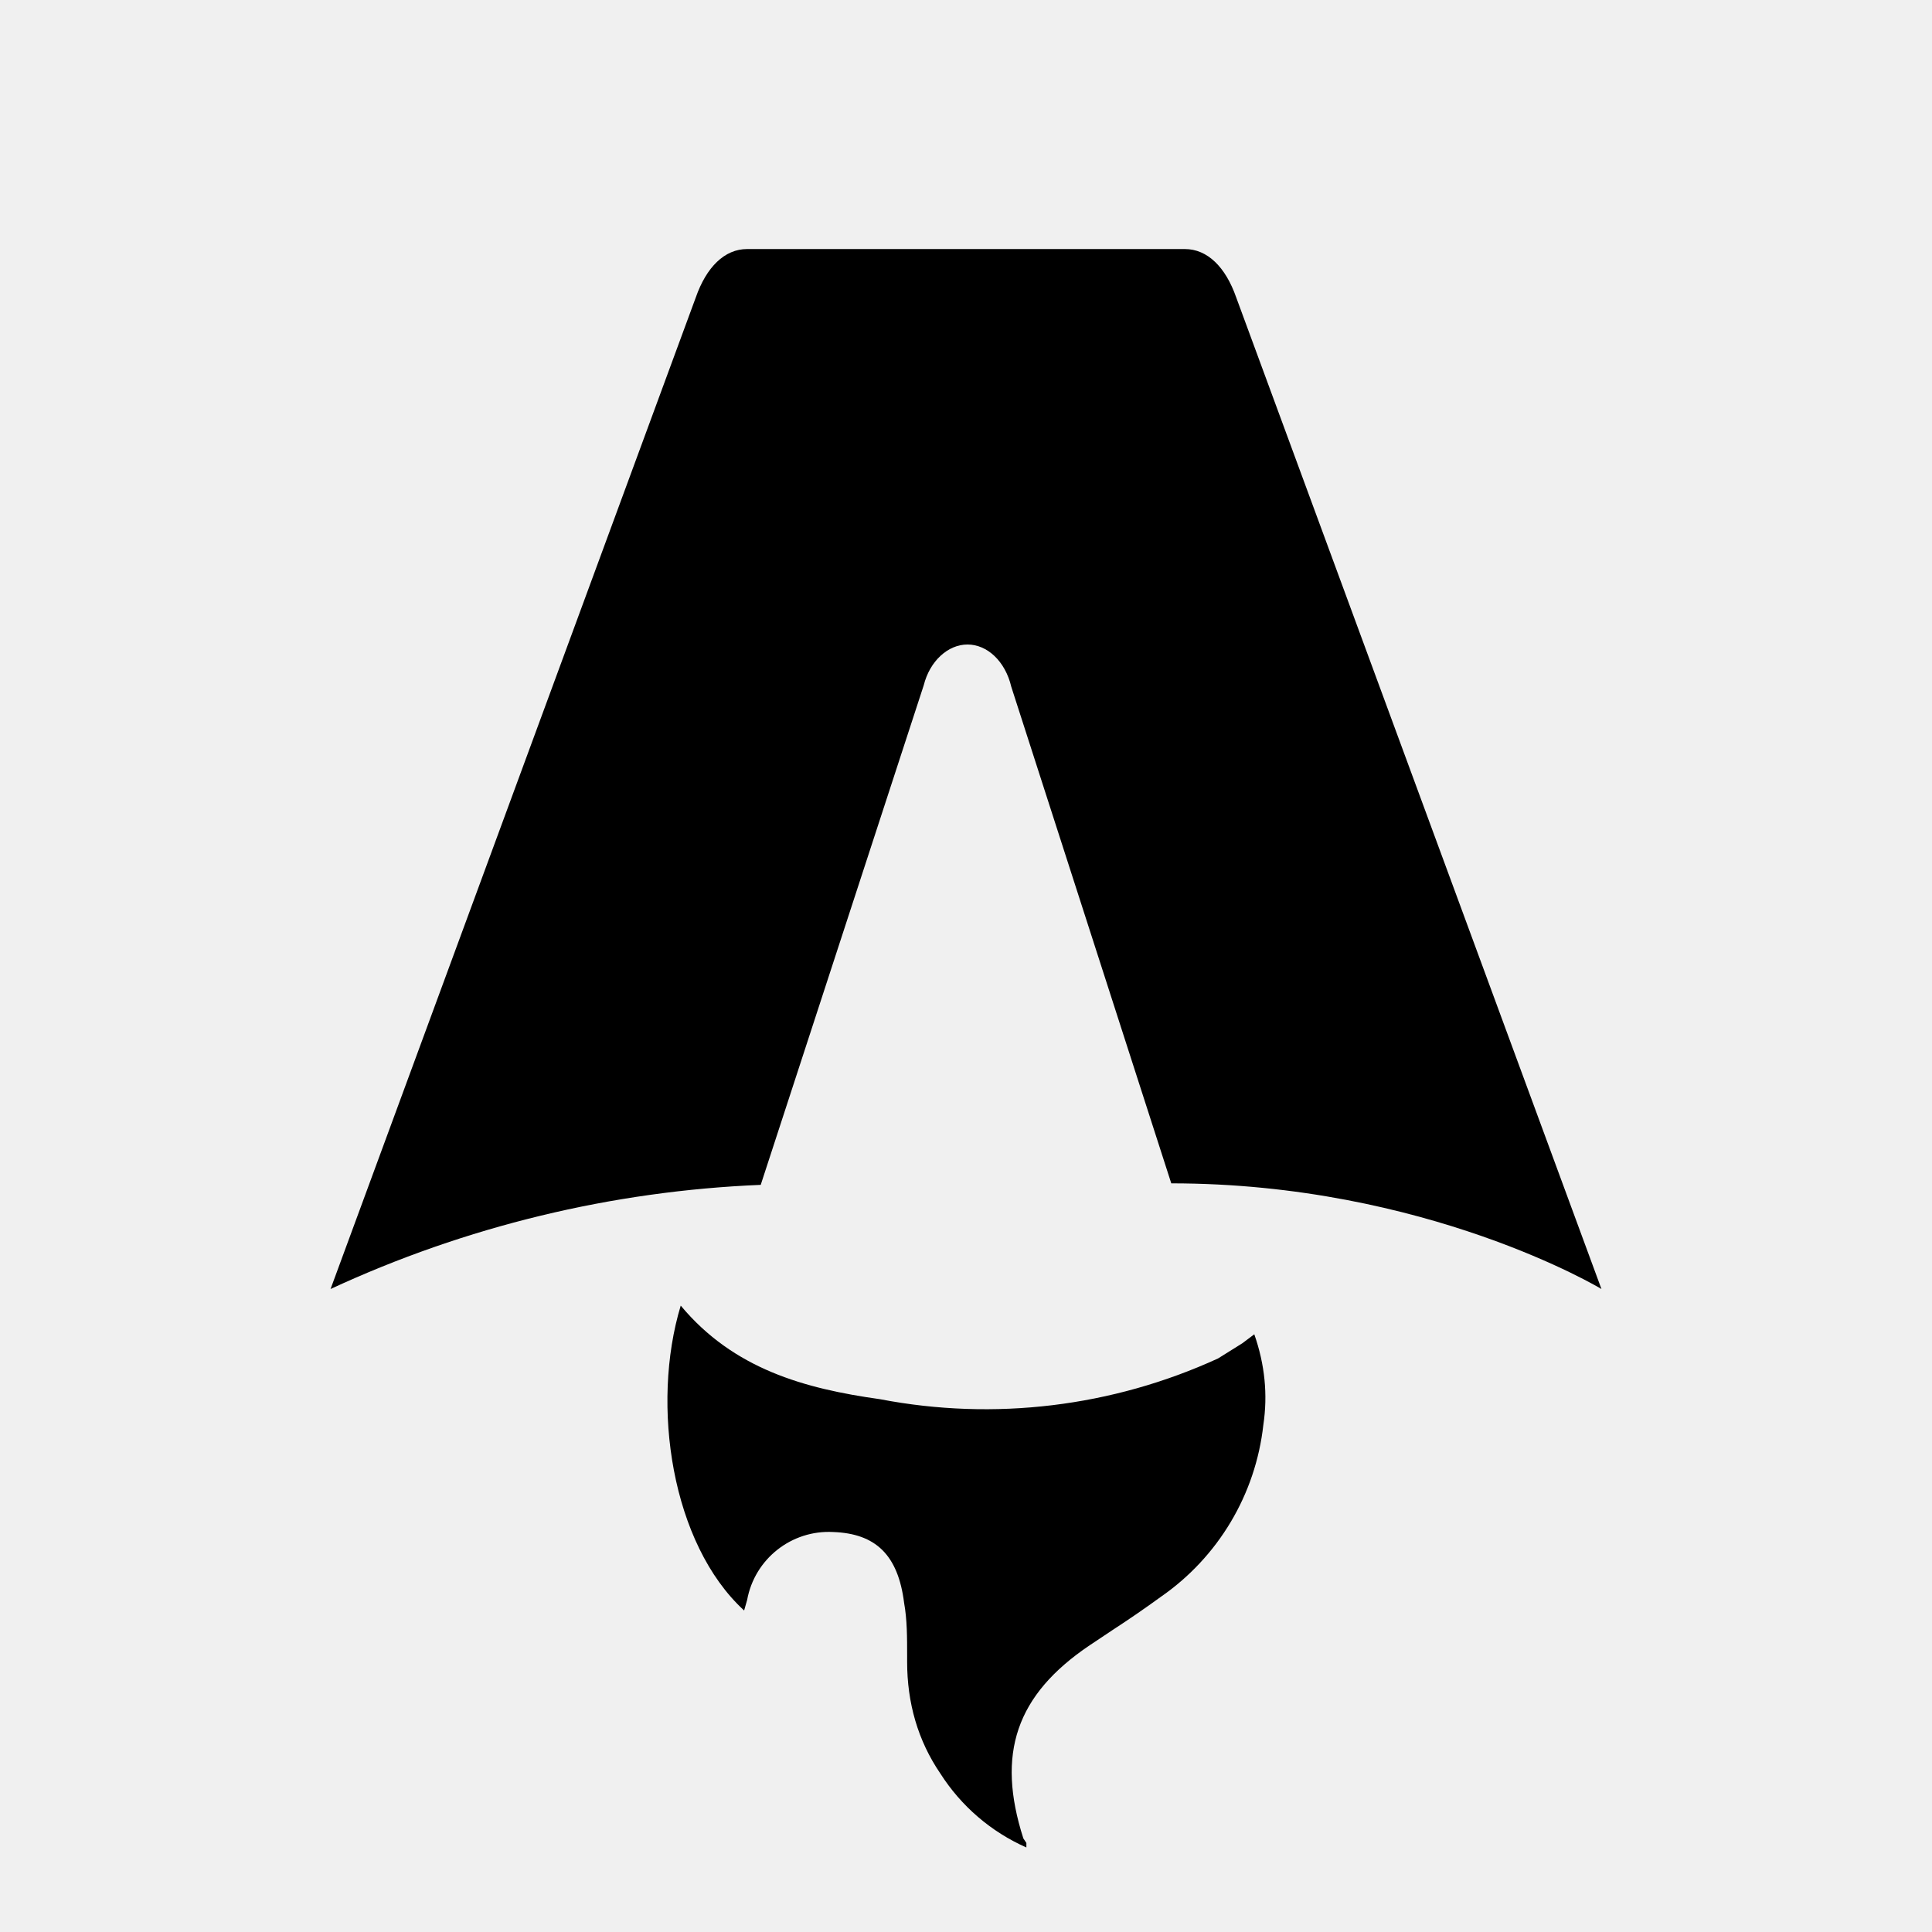
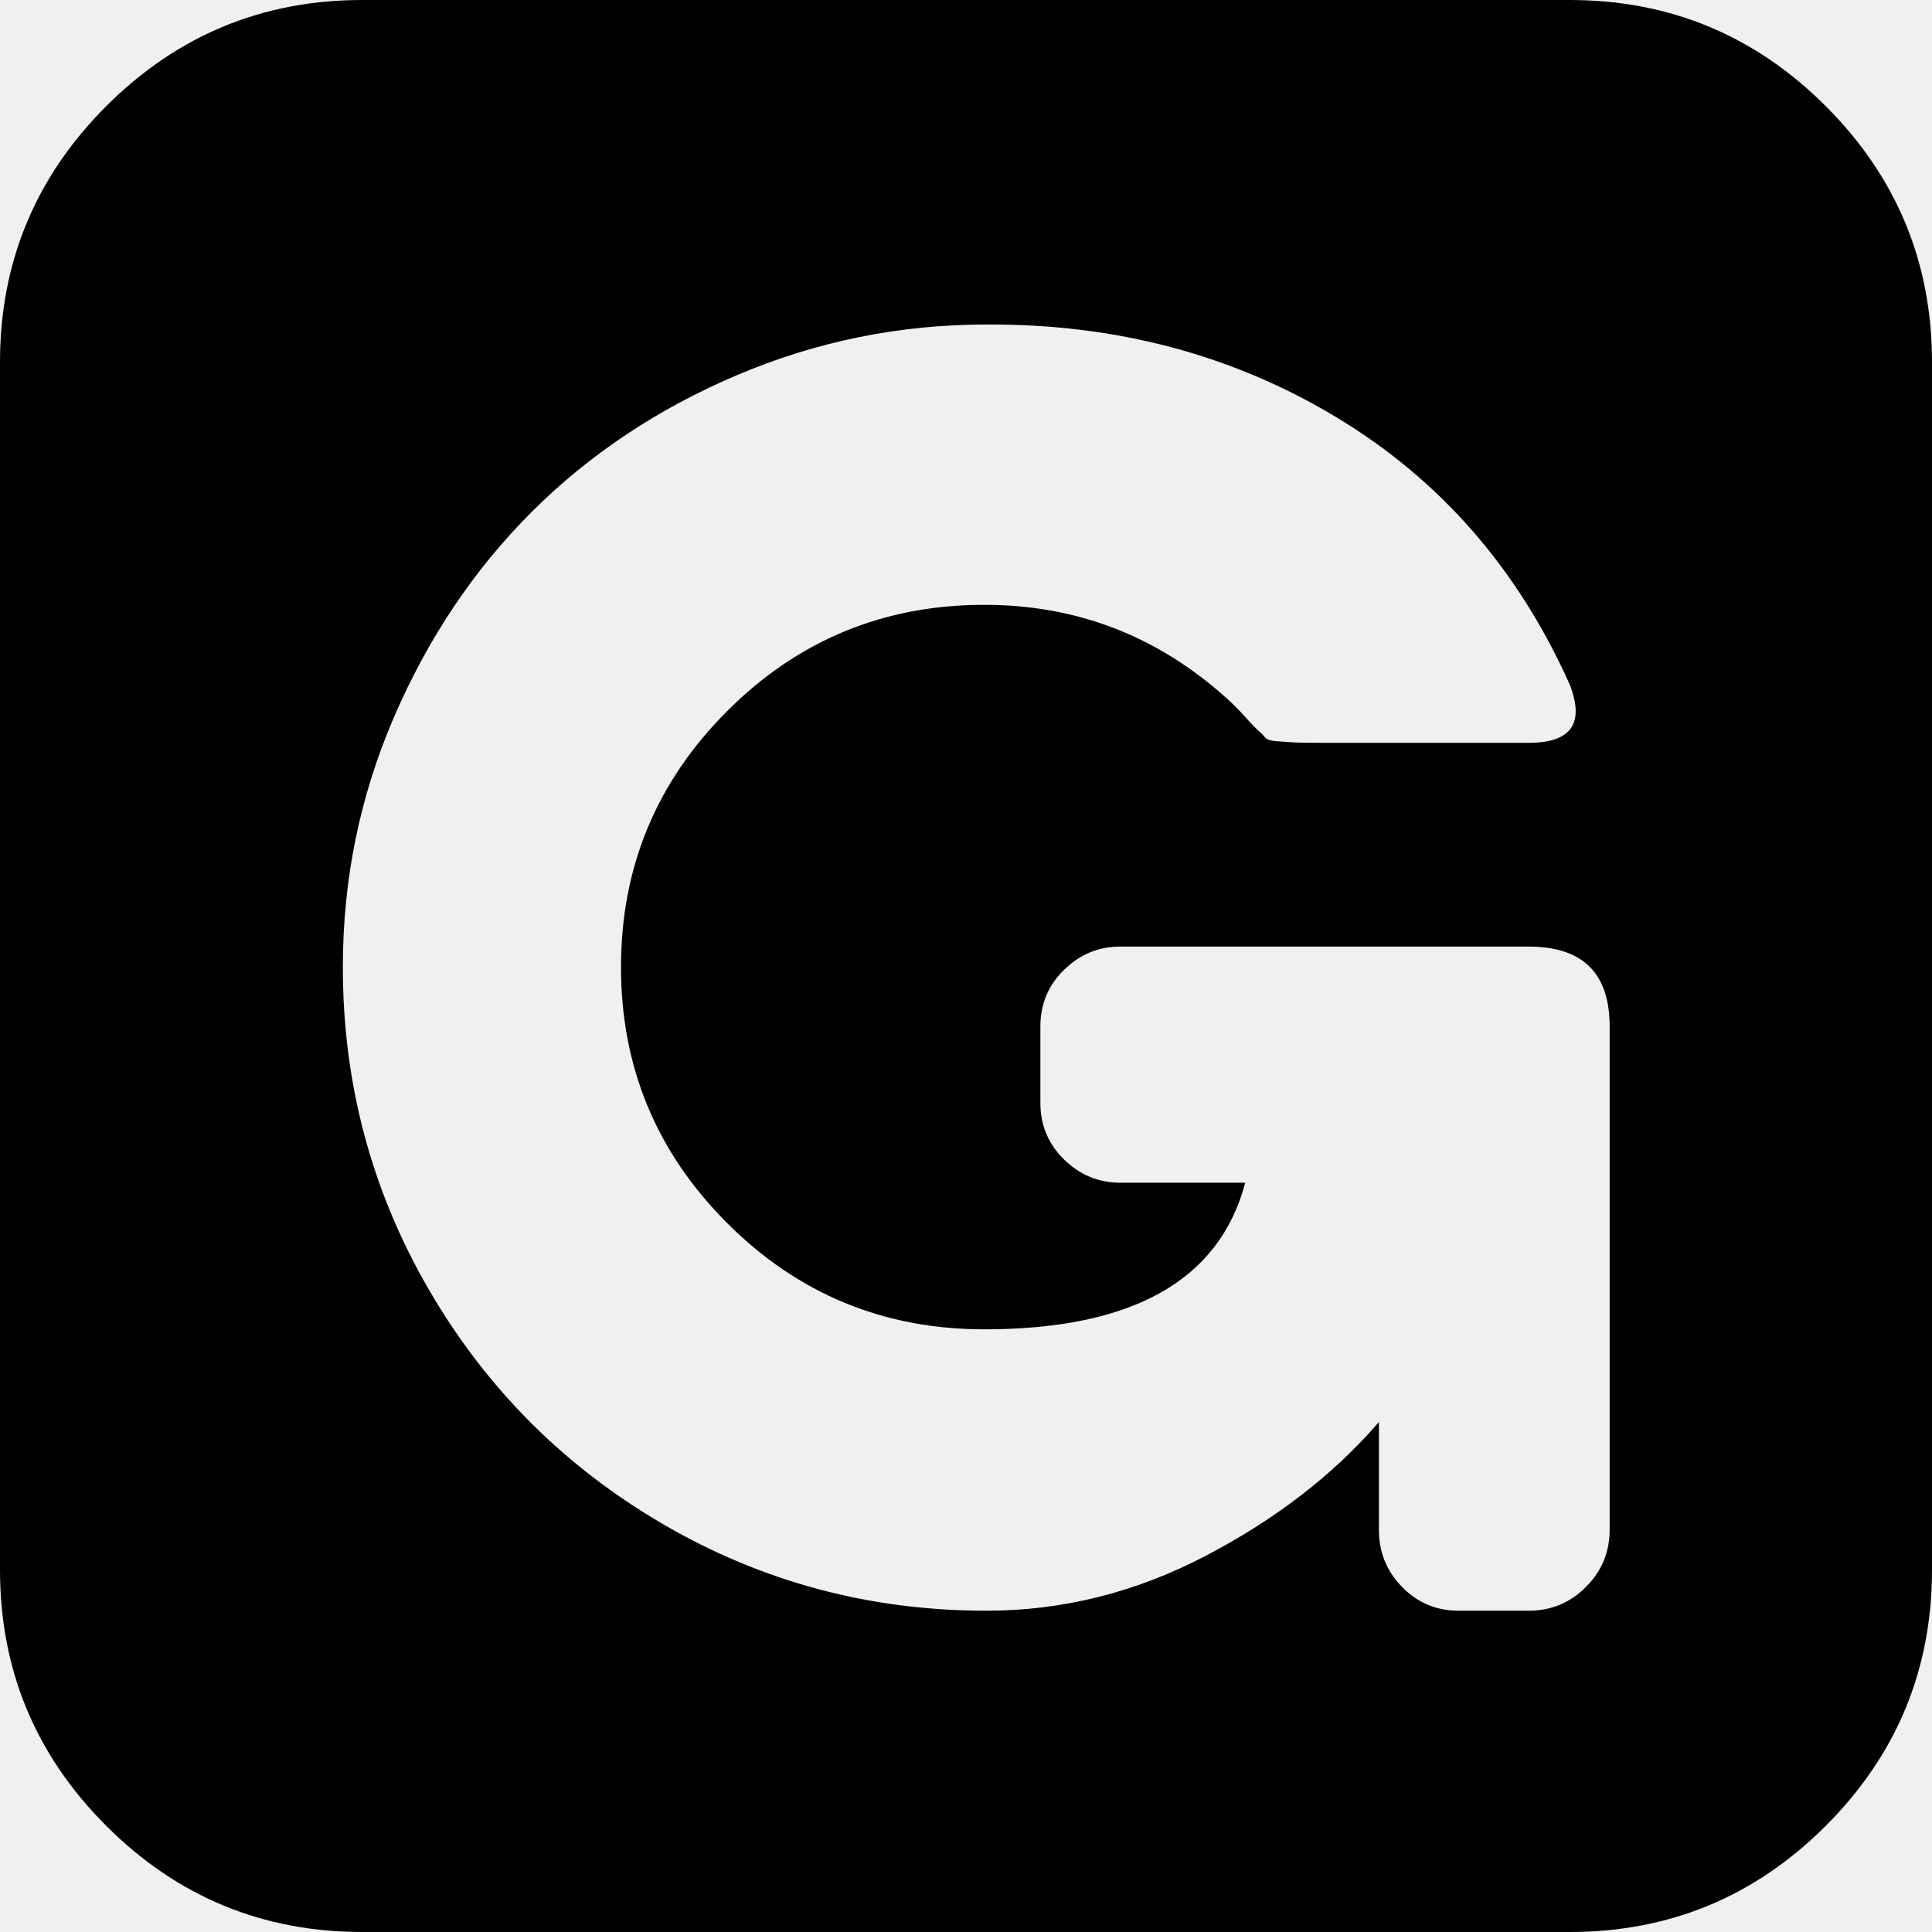
- <svg xmlns="http://www.w3.org/2000/svg" fill="none" viewBox="0 0 128 128">
-   <path d="M50.4 78.5a75.1 75.1 0 0 0-28.5 6.9l24.2-65.7c.7-2 1.9-3.2 3.4-3.2h29c1.5 0 2.7 1.2 3.4 3.2l24.2 65.7s-11.6-7-28.5-7L67 45.5c-.4-1.7-1.6-2.8-2.9-2.8-1.3 0-2.5 1.1-2.9 2.7L50.4 78.5Zm-1.1 28.2Zm-4.2-20.2c-2 6.6-.6 15.8 4.2 20.2a17.5 17.5 0 0 1 .2-.7 5.5 5.5 0 0 1 5.7-4.5c2.8.1 4.3 1.5 4.7 4.7.2 1.1.2 2.3.2 3.5v.4c0 2.7.7 5.2 2.2 7.4a13 13 0 0 0 5.7 4.9v-.3l-.2-.3c-1.8-5.6-.5-9.5 4.4-12.8l1.5-1a73 73 0 0 0 3.2-2.2 16 16 0 0 0 6.8-11.4c.3-2 .1-4-.6-6l-.8.6-1.6 1a37 37 0 0 1-22.4 2.7c-5-.7-9.7-2-13.2-6.2Z" />
-   <style>
-         path { fill: #000; }
-         @media (prefers-color-scheme: dark) {
-             path { fill: #FFF; }
-         }
-     </style>
+ <svg xmlns="http://www.w3.org/2000/svg" width="512" height="512" viewBox="0 0 1792 1792">
+   <path fill="#000000" d="M336 0h1120q139 0 237.5 98.5T1792 336v1120q0 139-98.5 237.5T1456 1792H336q-139 0-237.5-98.5T0 1456V336Q0 197 98.5 98.5T336 0zm819 1097q-36 136-242 136q-140 0-238.5-98.5T576 897t98.5-237.5T913 561q128 0 224 86q10 9 18 18t12 12.5t6.5 6.5t10.5 3.5t14.5 1t27.5.5h192q59 0 38-54q-72-161-216.5-248T915 301q-121 0-231.5 47T493 475T365.5 665T318 897q0 162 80 299.5T615.5 1414t299.5 80q106 0 203.5-51t160.5-124v100q0 31 21.5 53t52.5 22h65q31 0 53-22t22-53V952q0-74-75-74h-379q-30 0-52 21.5T965 952v71q0 31 22 52.5t52 21.5h116z" />
</svg>
